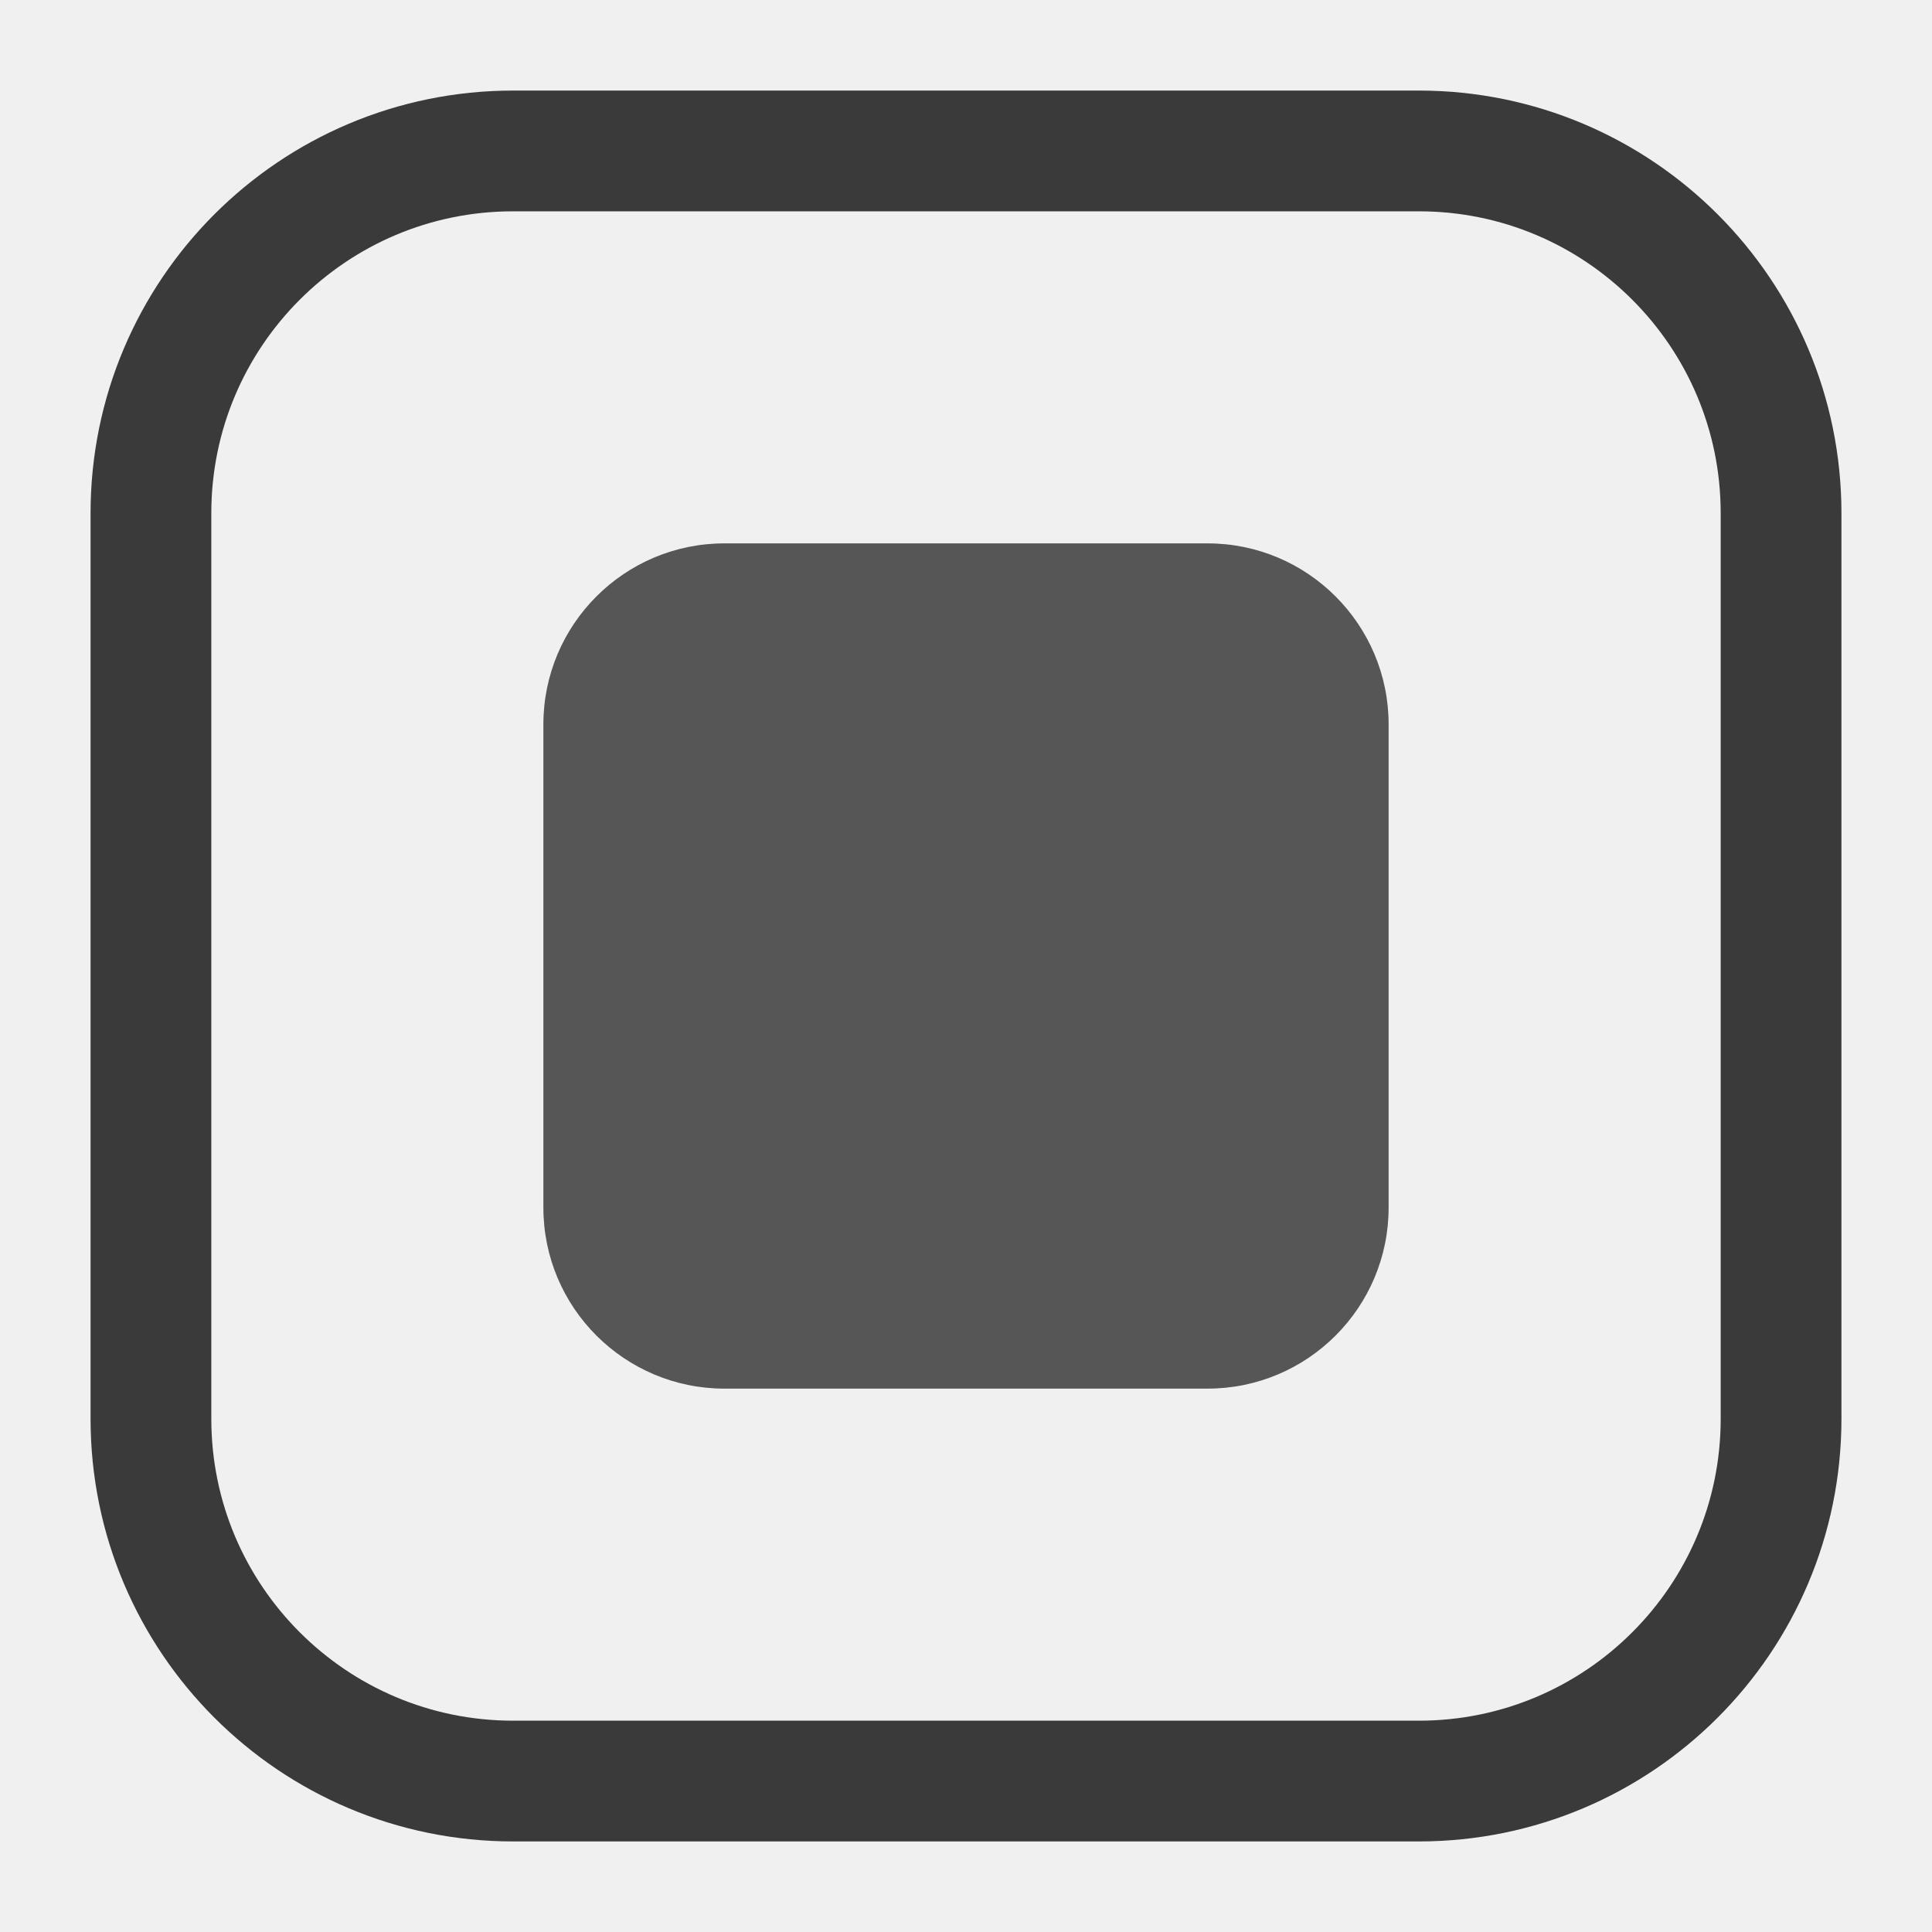
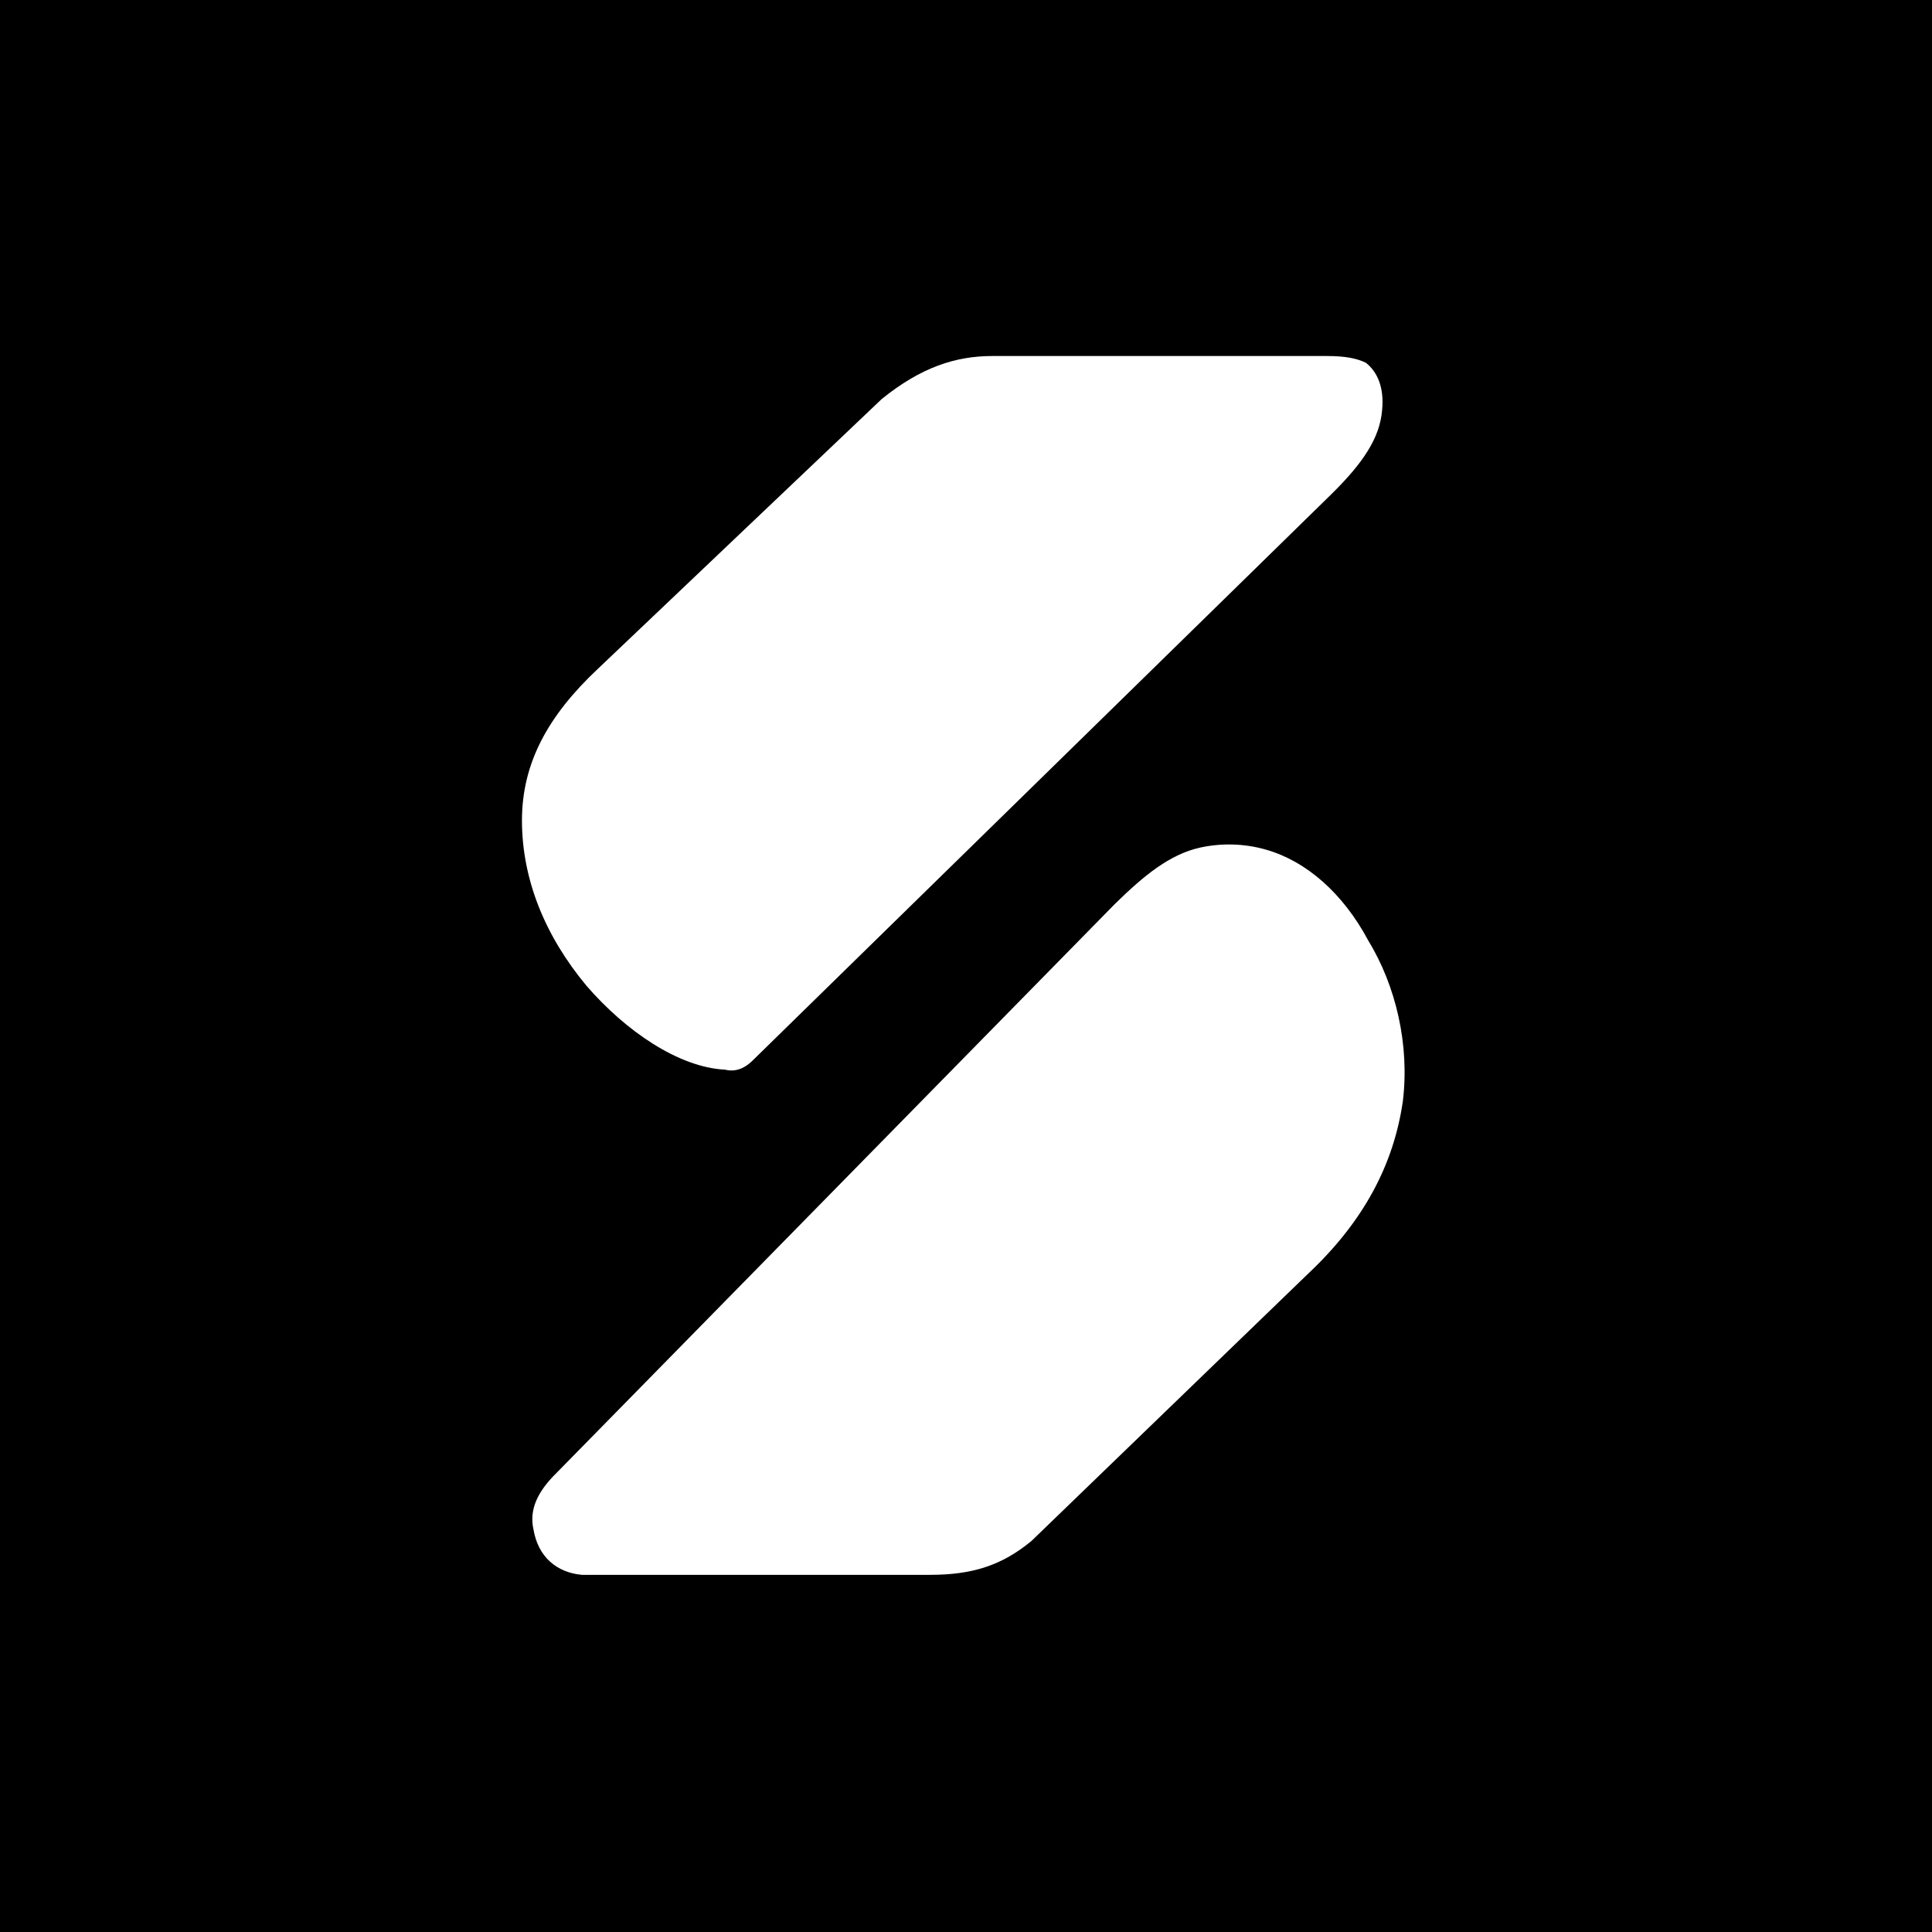
- <svg xmlns="http://www.w3.org/2000/svg" width="32" height="32" viewBox="0 0 32 32" fill="none" role="img" aria-hidden="true">
-   <style>
-     svg { color: #2a2a2a; }
-     @media (prefers-color-scheme: dark) {
-       svg { color: #d0d0d0; }
-     }
-   </style>
-   <rect x="2.5" y="2.5" width="27" height="27" rx="6" ry="6" stroke="currentColor" stroke-width="2" fill="none" opacity="0.92" />
-   <rect x="9" y="9" width="14" height="14" rx="3" ry="3" fill="currentColor" opacity="0.78" />
+ <svg xmlns="http://www.w3.org/2000/svg" width="100%" height="100%" viewBox="0 0 1080 1080" version="1.1" xml:space="preserve" style="fill-rule:evenodd;clip-rule:evenodd;stroke-linejoin:round;stroke-miterlimit:2;">
+   <g transform="matrix(0.890653,0,0,0.78865,89.3081,99.9722)">
+     <rect x="-105.862" y="-133.576" width="1222.76" height="1380.44" />
+   </g>
+   <g transform="matrix(1.28904,0,0,1.26641,-101.377,-56.7975)">
+     <path d="M509,202C493,202 478,207 461,221L338,340C316,361 305,382 305,407C305,433 315,458 333,480C350,500 373,516 393,517C397,518 401,517 405,513L656,263C670,249 677,238 678,226C679,216 676,209 671,205C667,203 662,202 654,202L509,202Z" style="fill:white;fill-rule:nonzero;" />
+   </g>
+   <g transform="matrix(1.28904,0,0,1.26641,-101.377,-56.7975)">
+     <path d="M599,419C586,422 575,431 562,444L320,695C312,703 308,711 310,720C312,732 320,739 331,740L482,740C500,740 513,736 526,725L646,607C670,584 683,559 687,531C690,506 684,480 672,460C661,439 645,425 628,420C618,417 608,417 599,419Z" style="fill:white;fill-rule:nonzero;" />
+   </g>
</svg>
